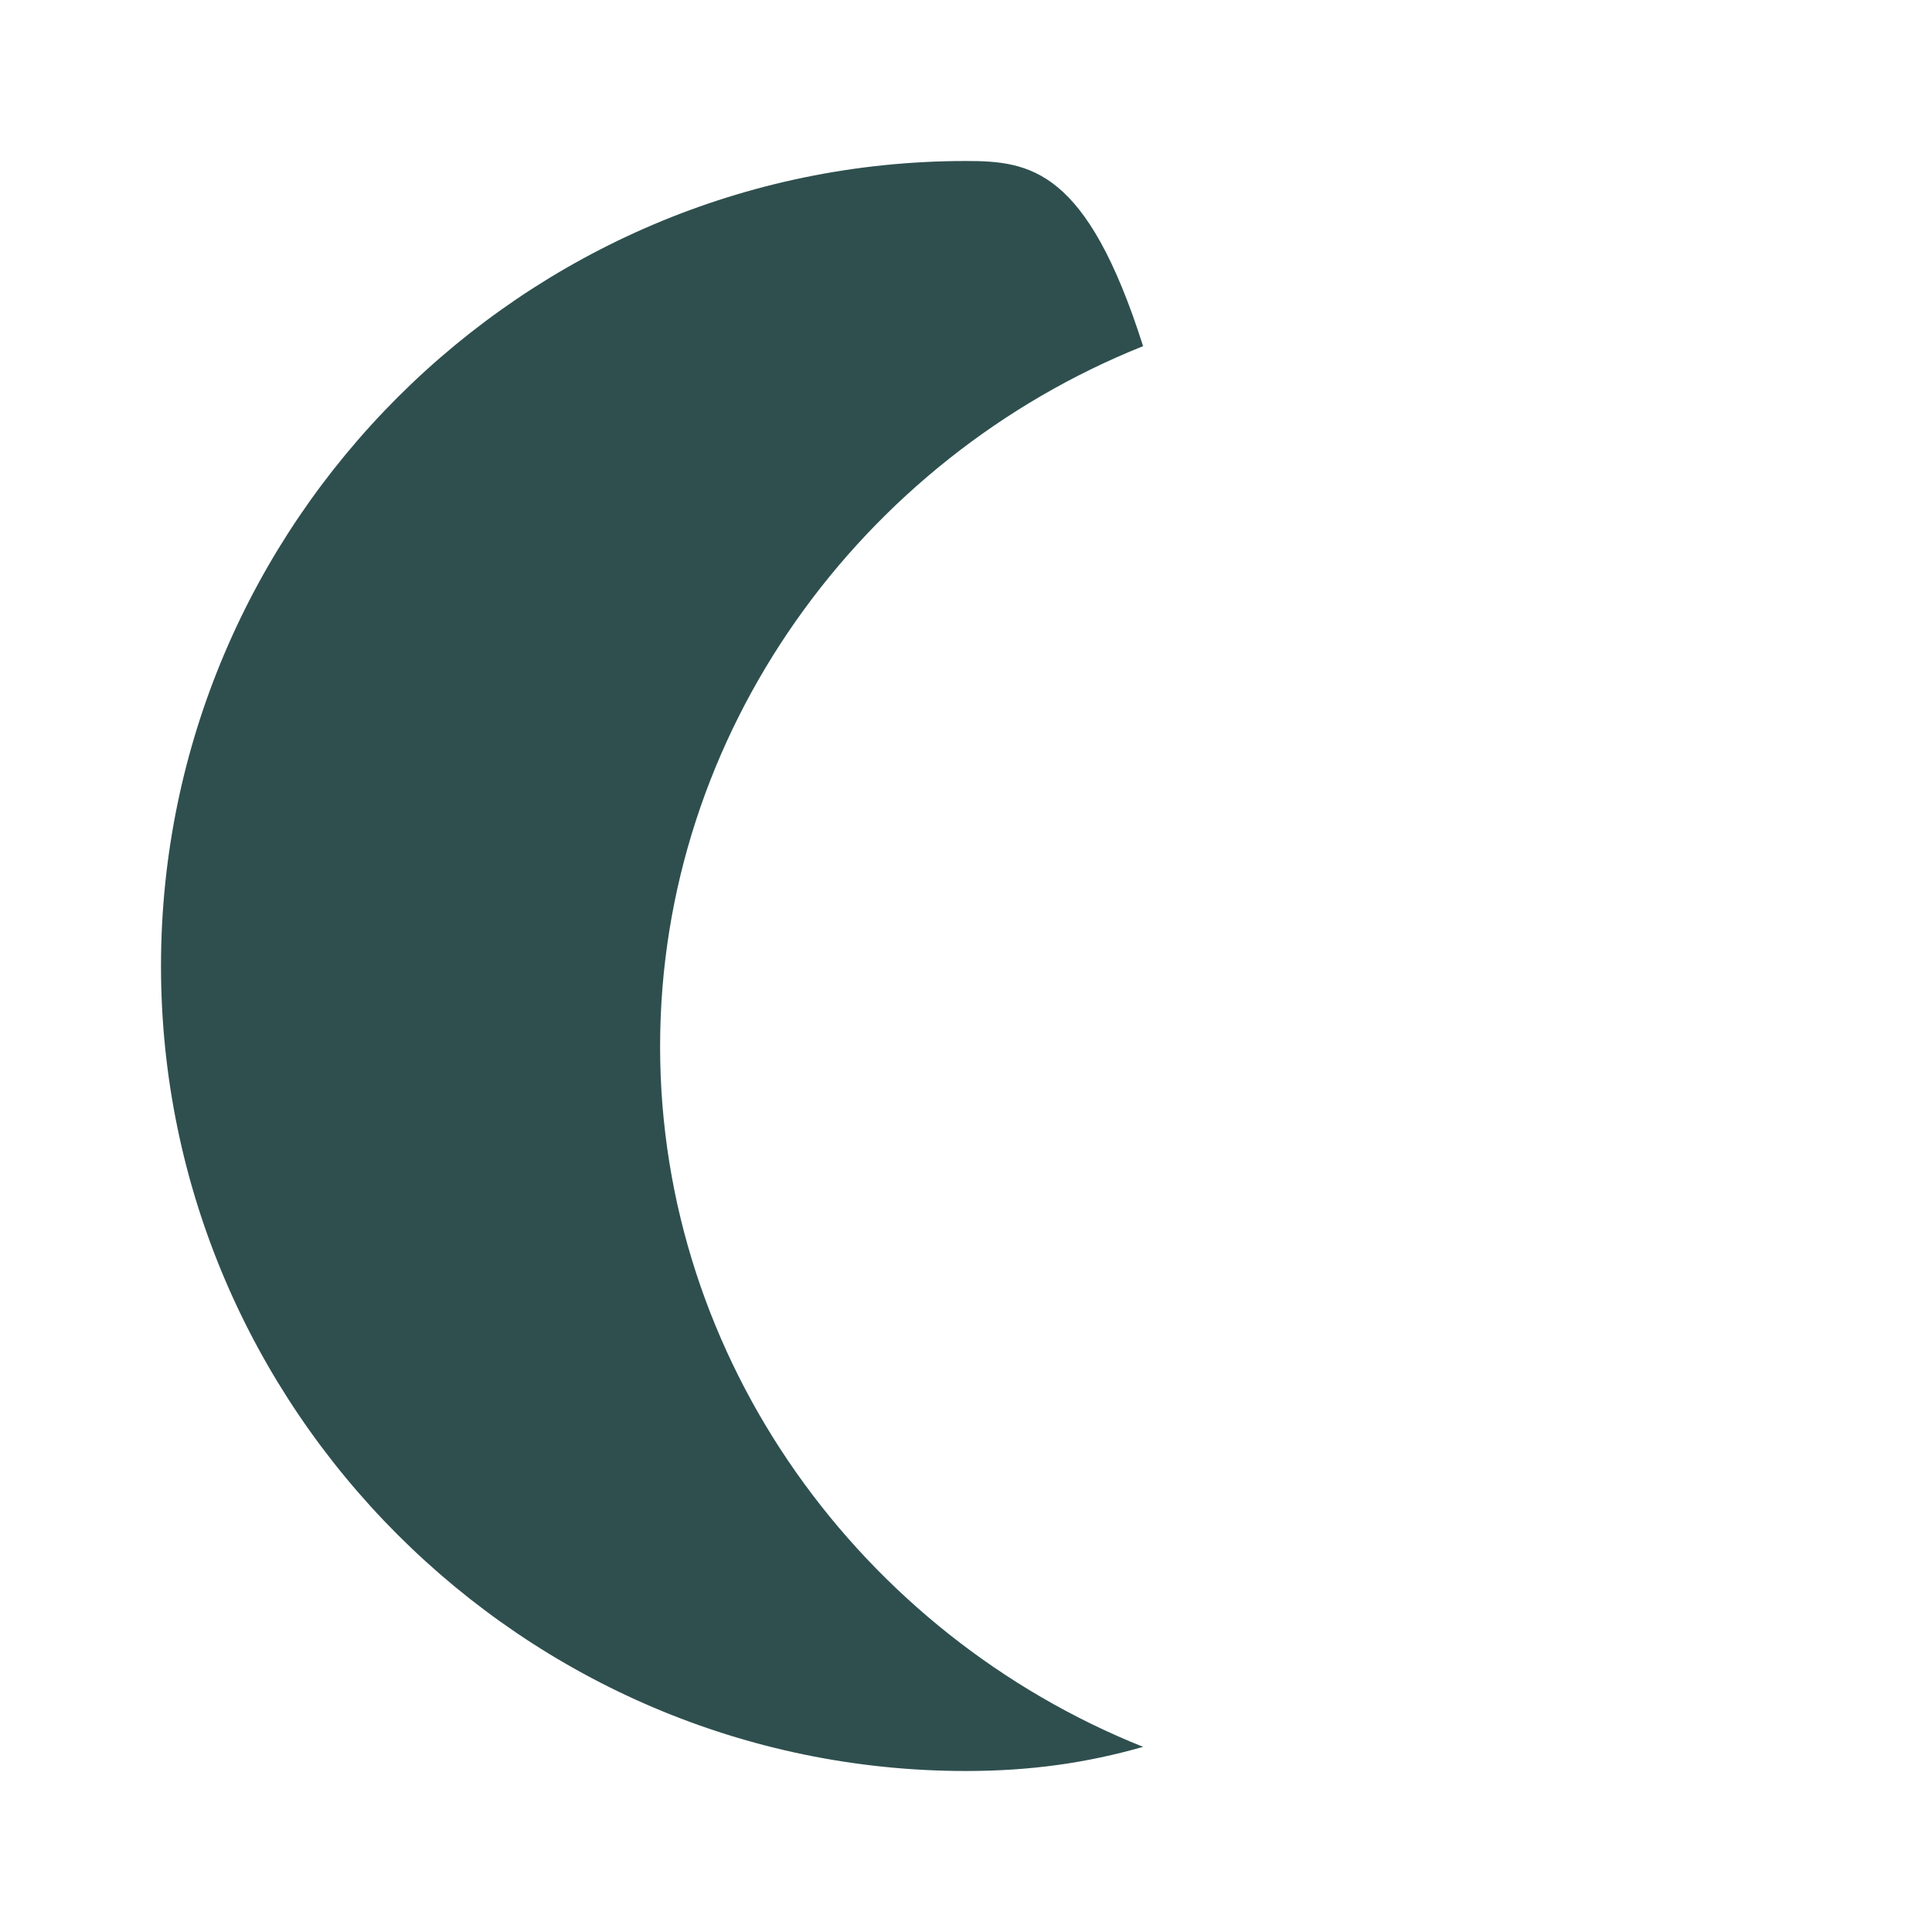
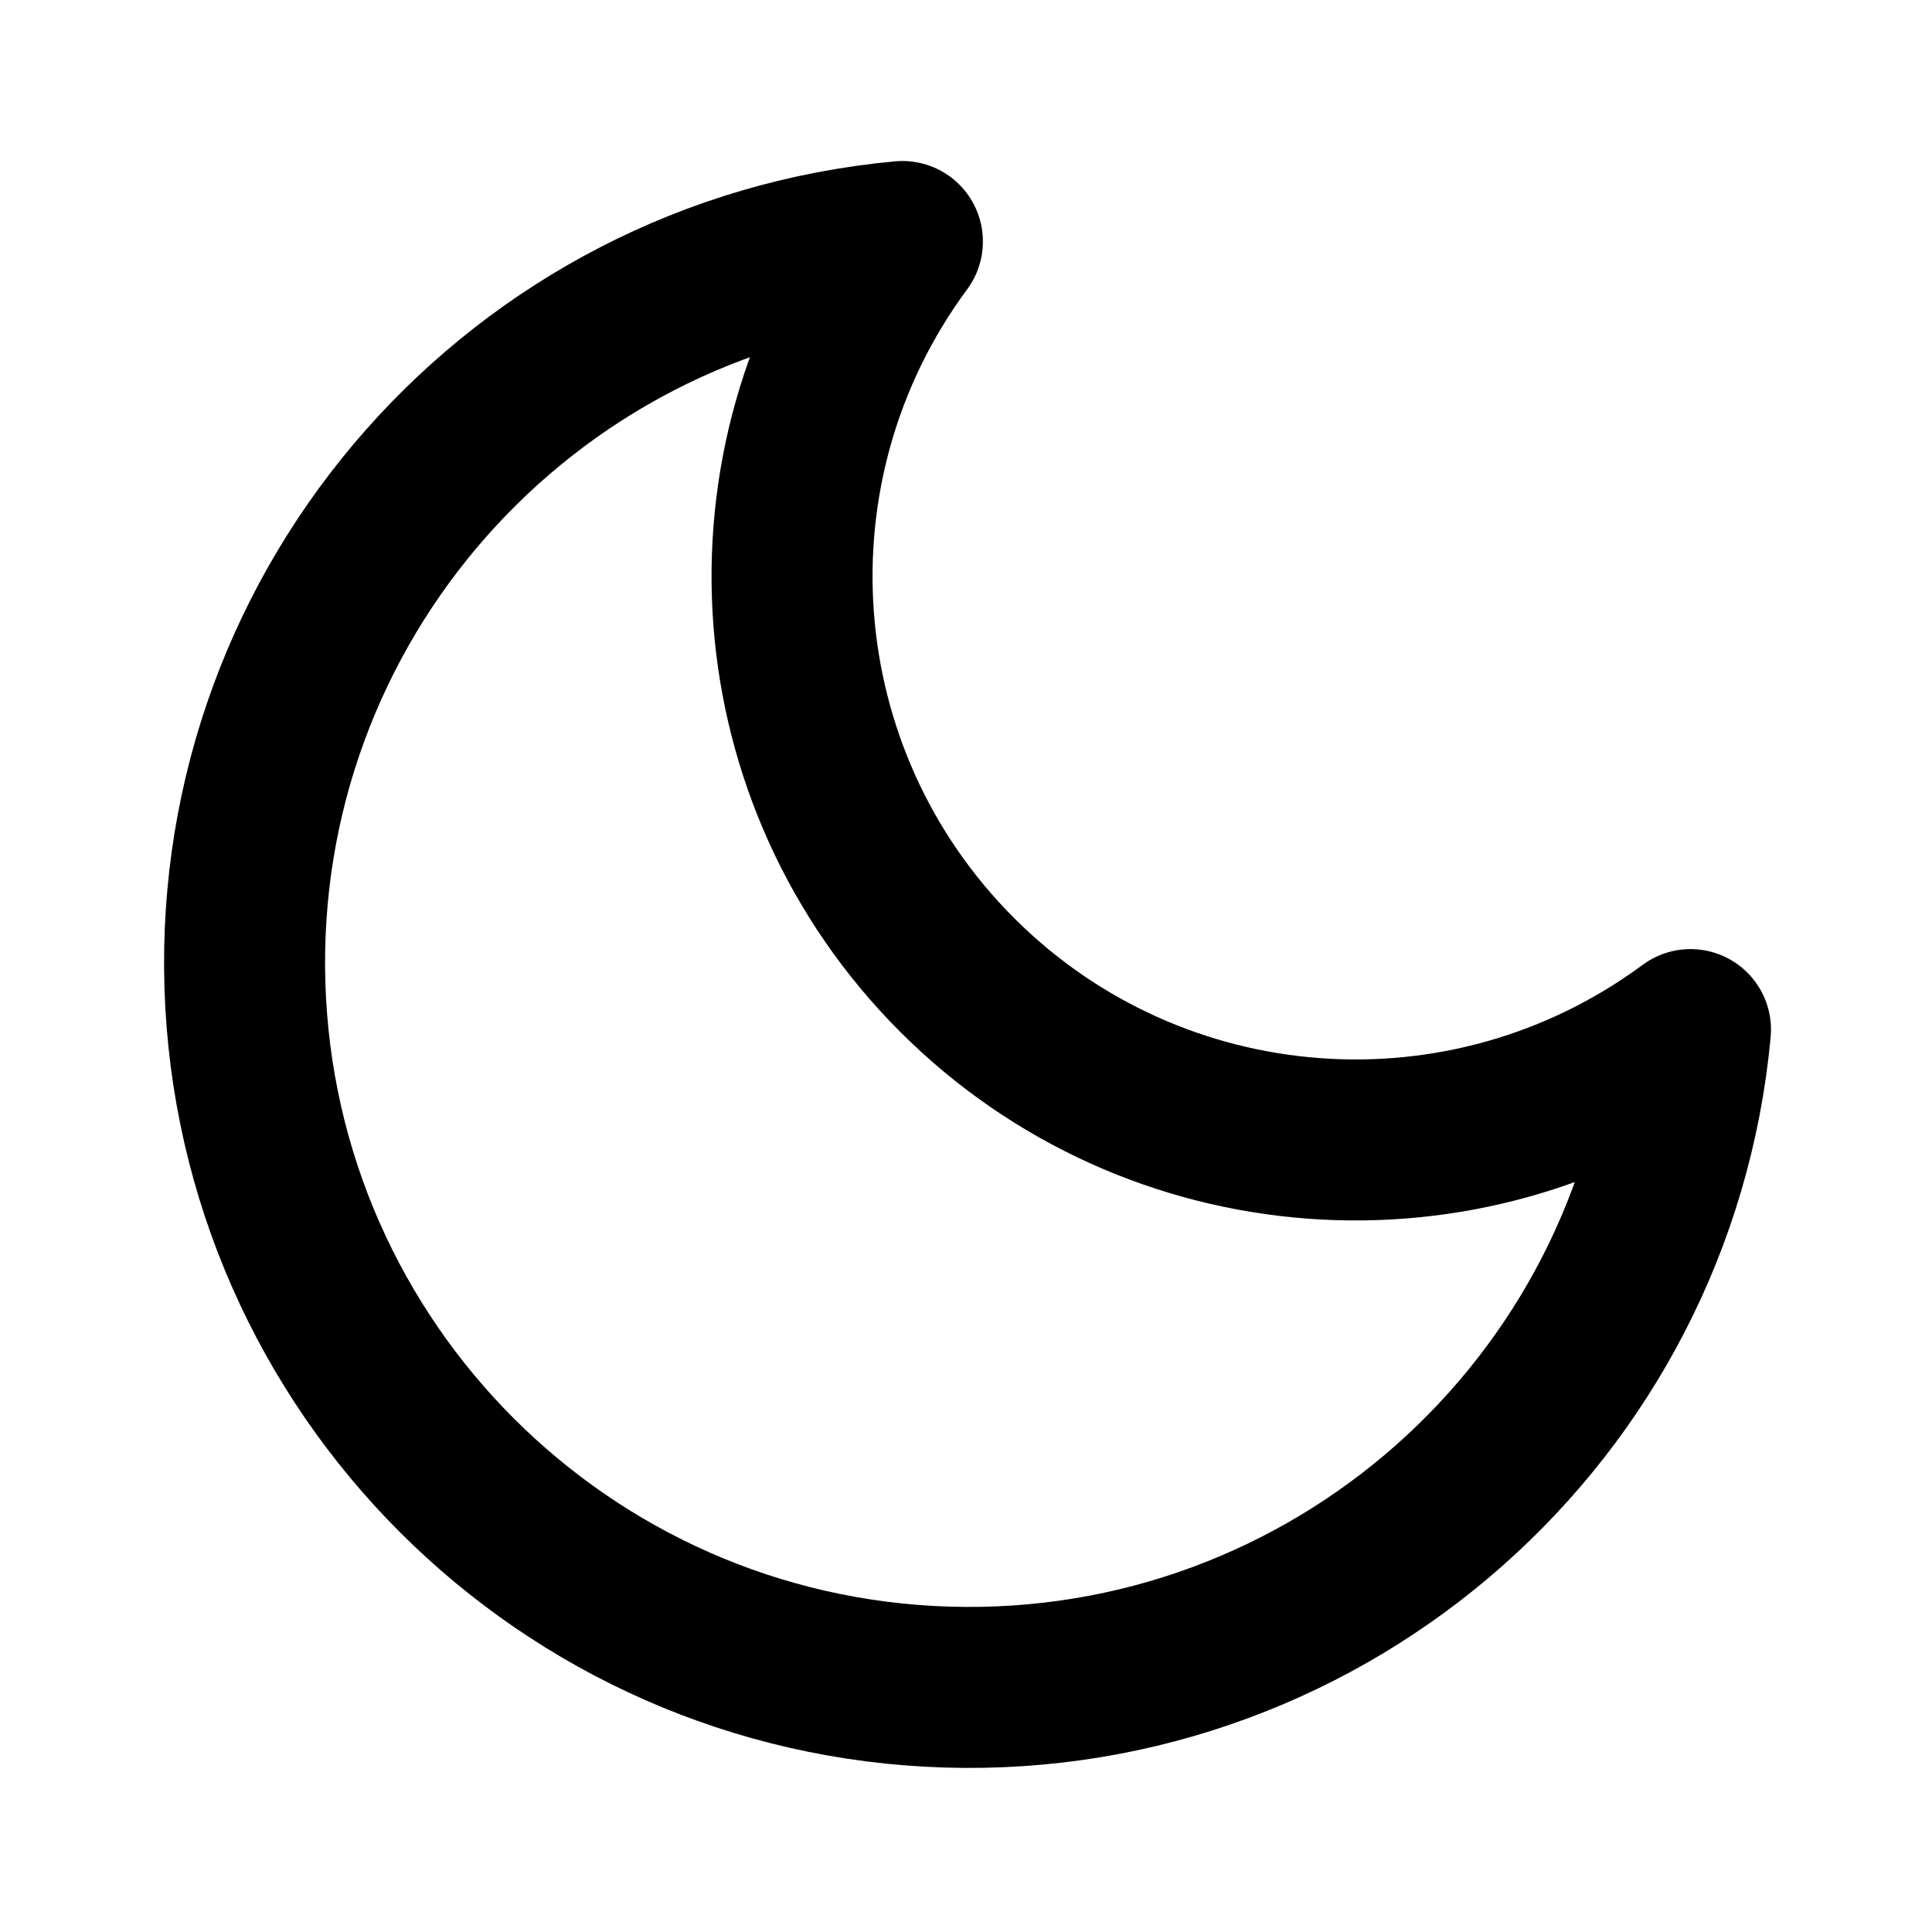
- <svg xmlns="http://www.w3.org/2000/svg" viewBox="0 0 24 24" fill="#2f4f4f">
-   <path d="M12 2C6.5 2 2 6.5 2 12s4.5 10 10 10c.8 0 1.5-.1 2.2-.3-3.5-1.4-6-4.8-6-8.7s2.5-7.3 6-8.7C13.5 2.1 12.8 2 12 2z" />
+ <svg xmlns="http://www.w3.org/2000/svg" viewBox="0 0 24 24">
+   <path d="M21 12.79A9 9 0 1 1 11.21 3 7 7 0 0 0 21 12.79z" fill="none" stroke="currentColor" stroke-width="2" stroke-linecap="round" stroke-linejoin="round" />
</svg>
